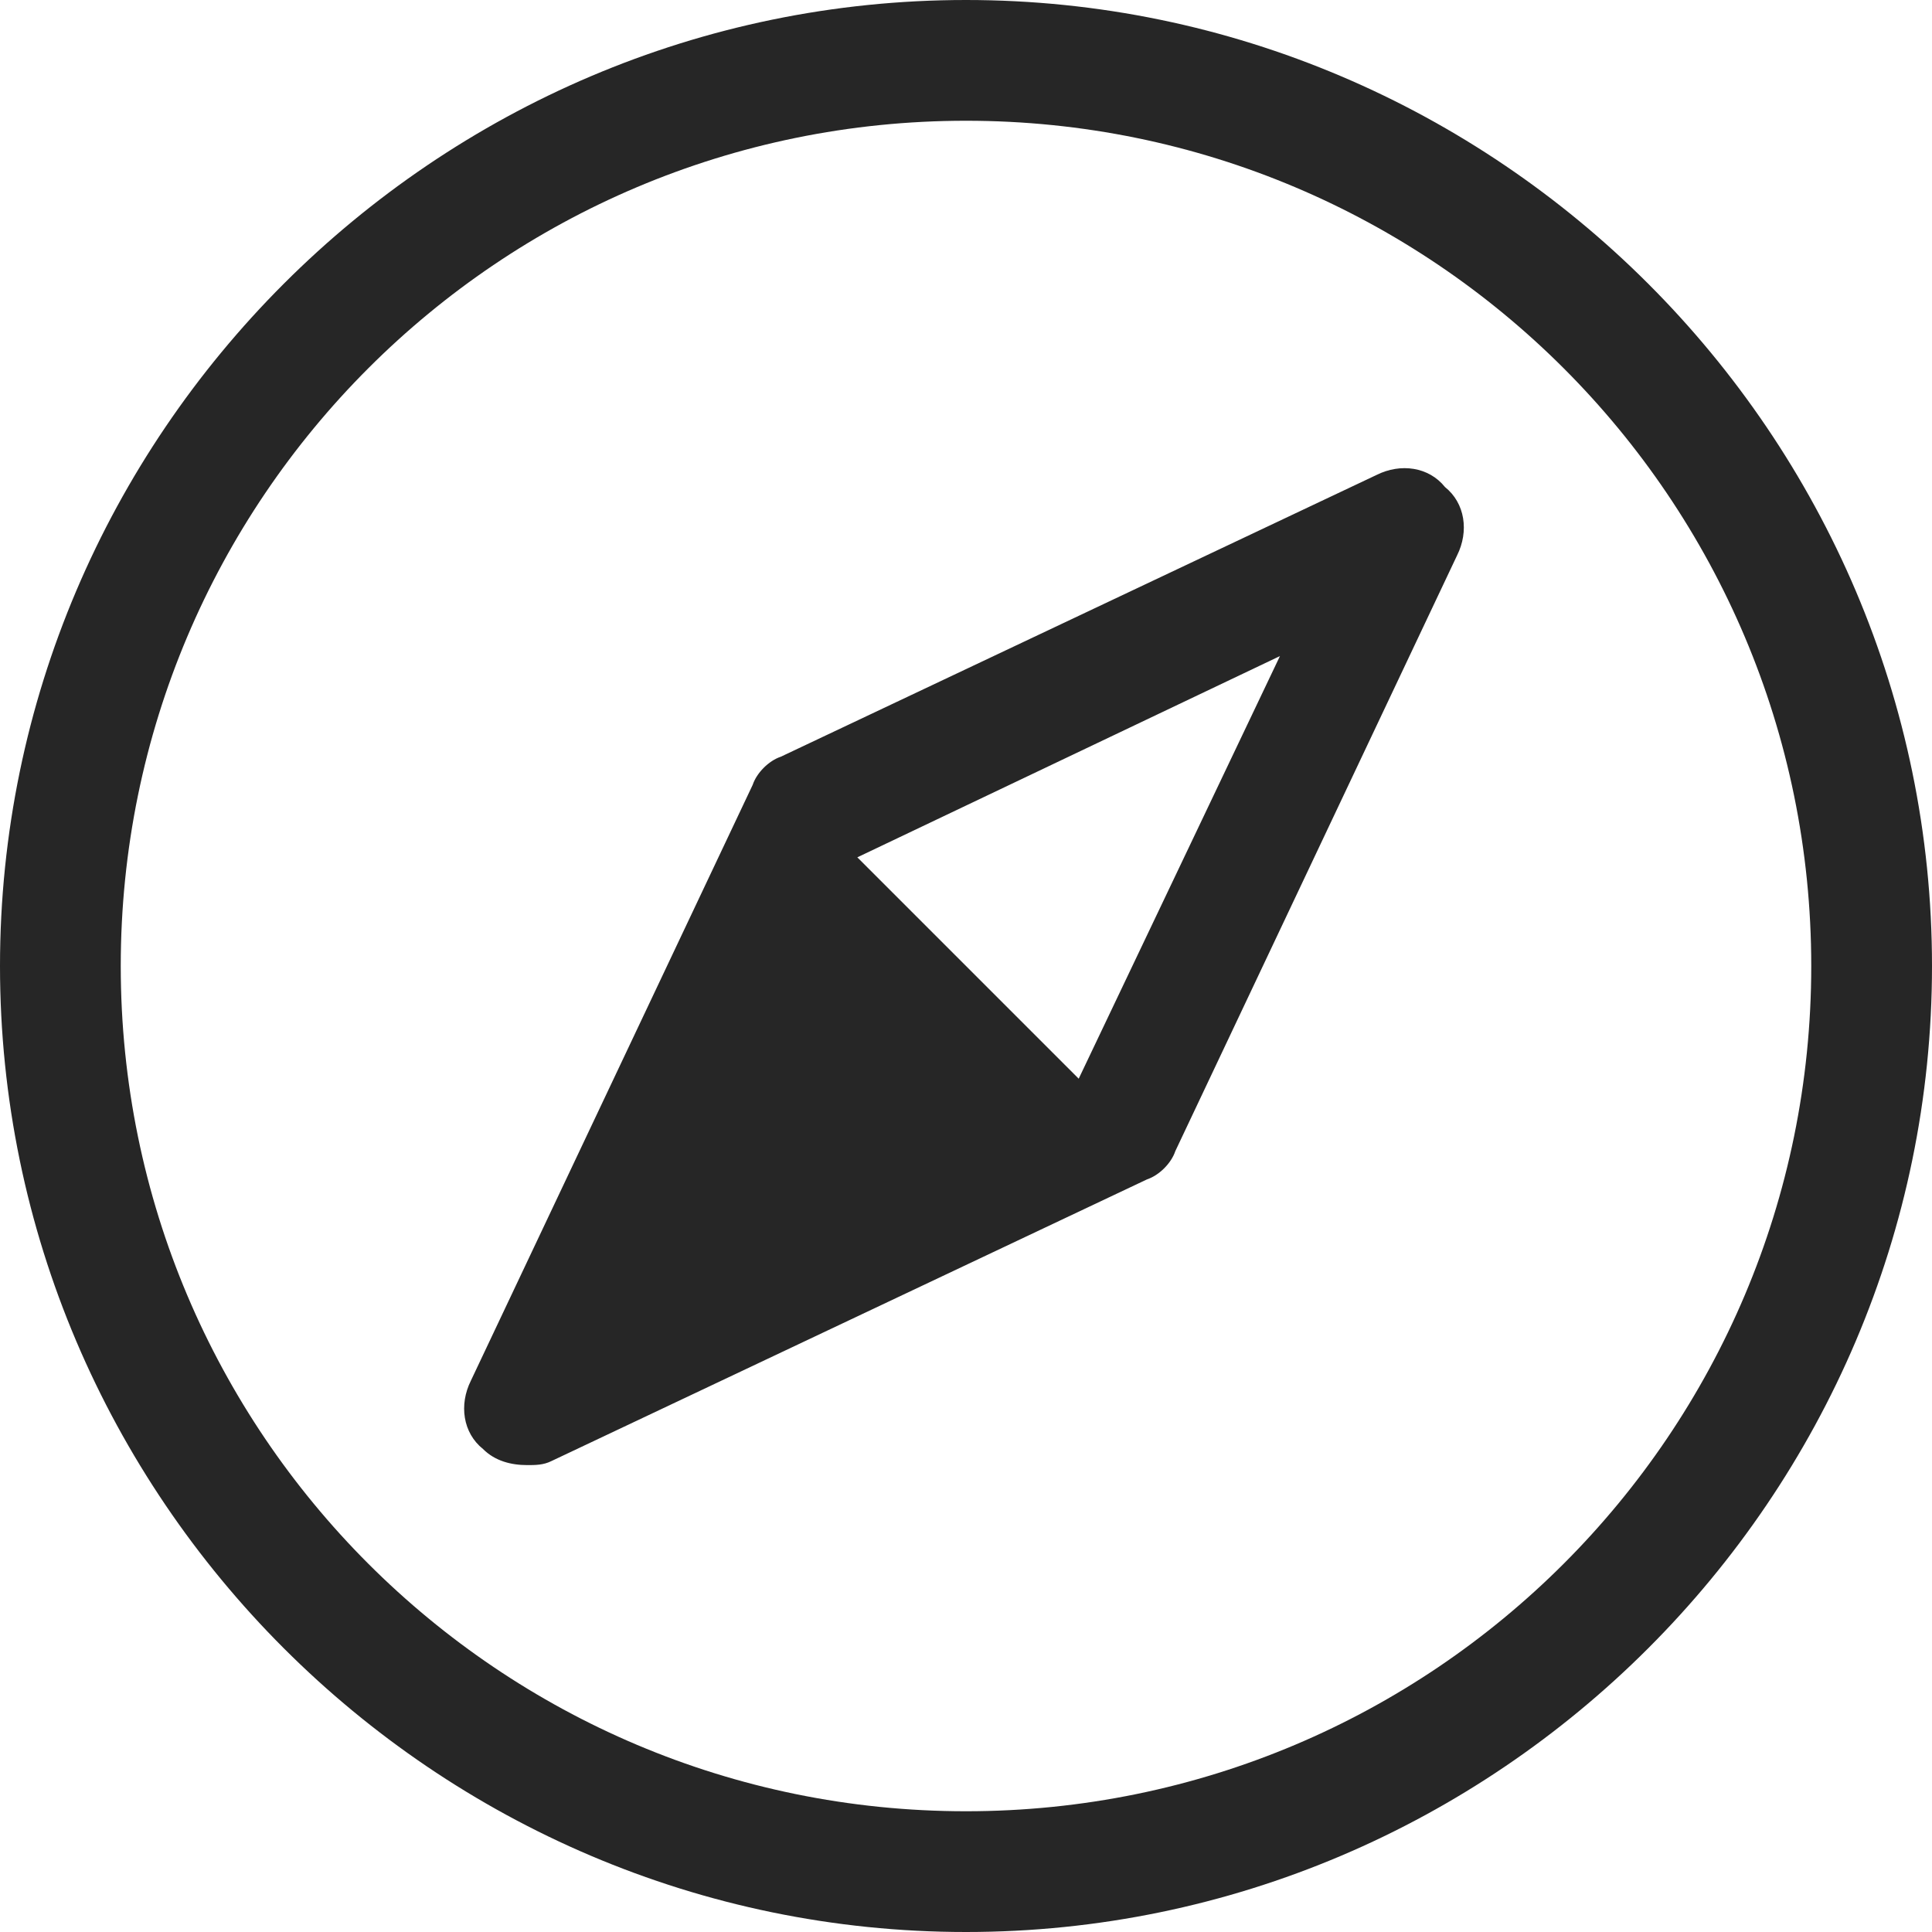
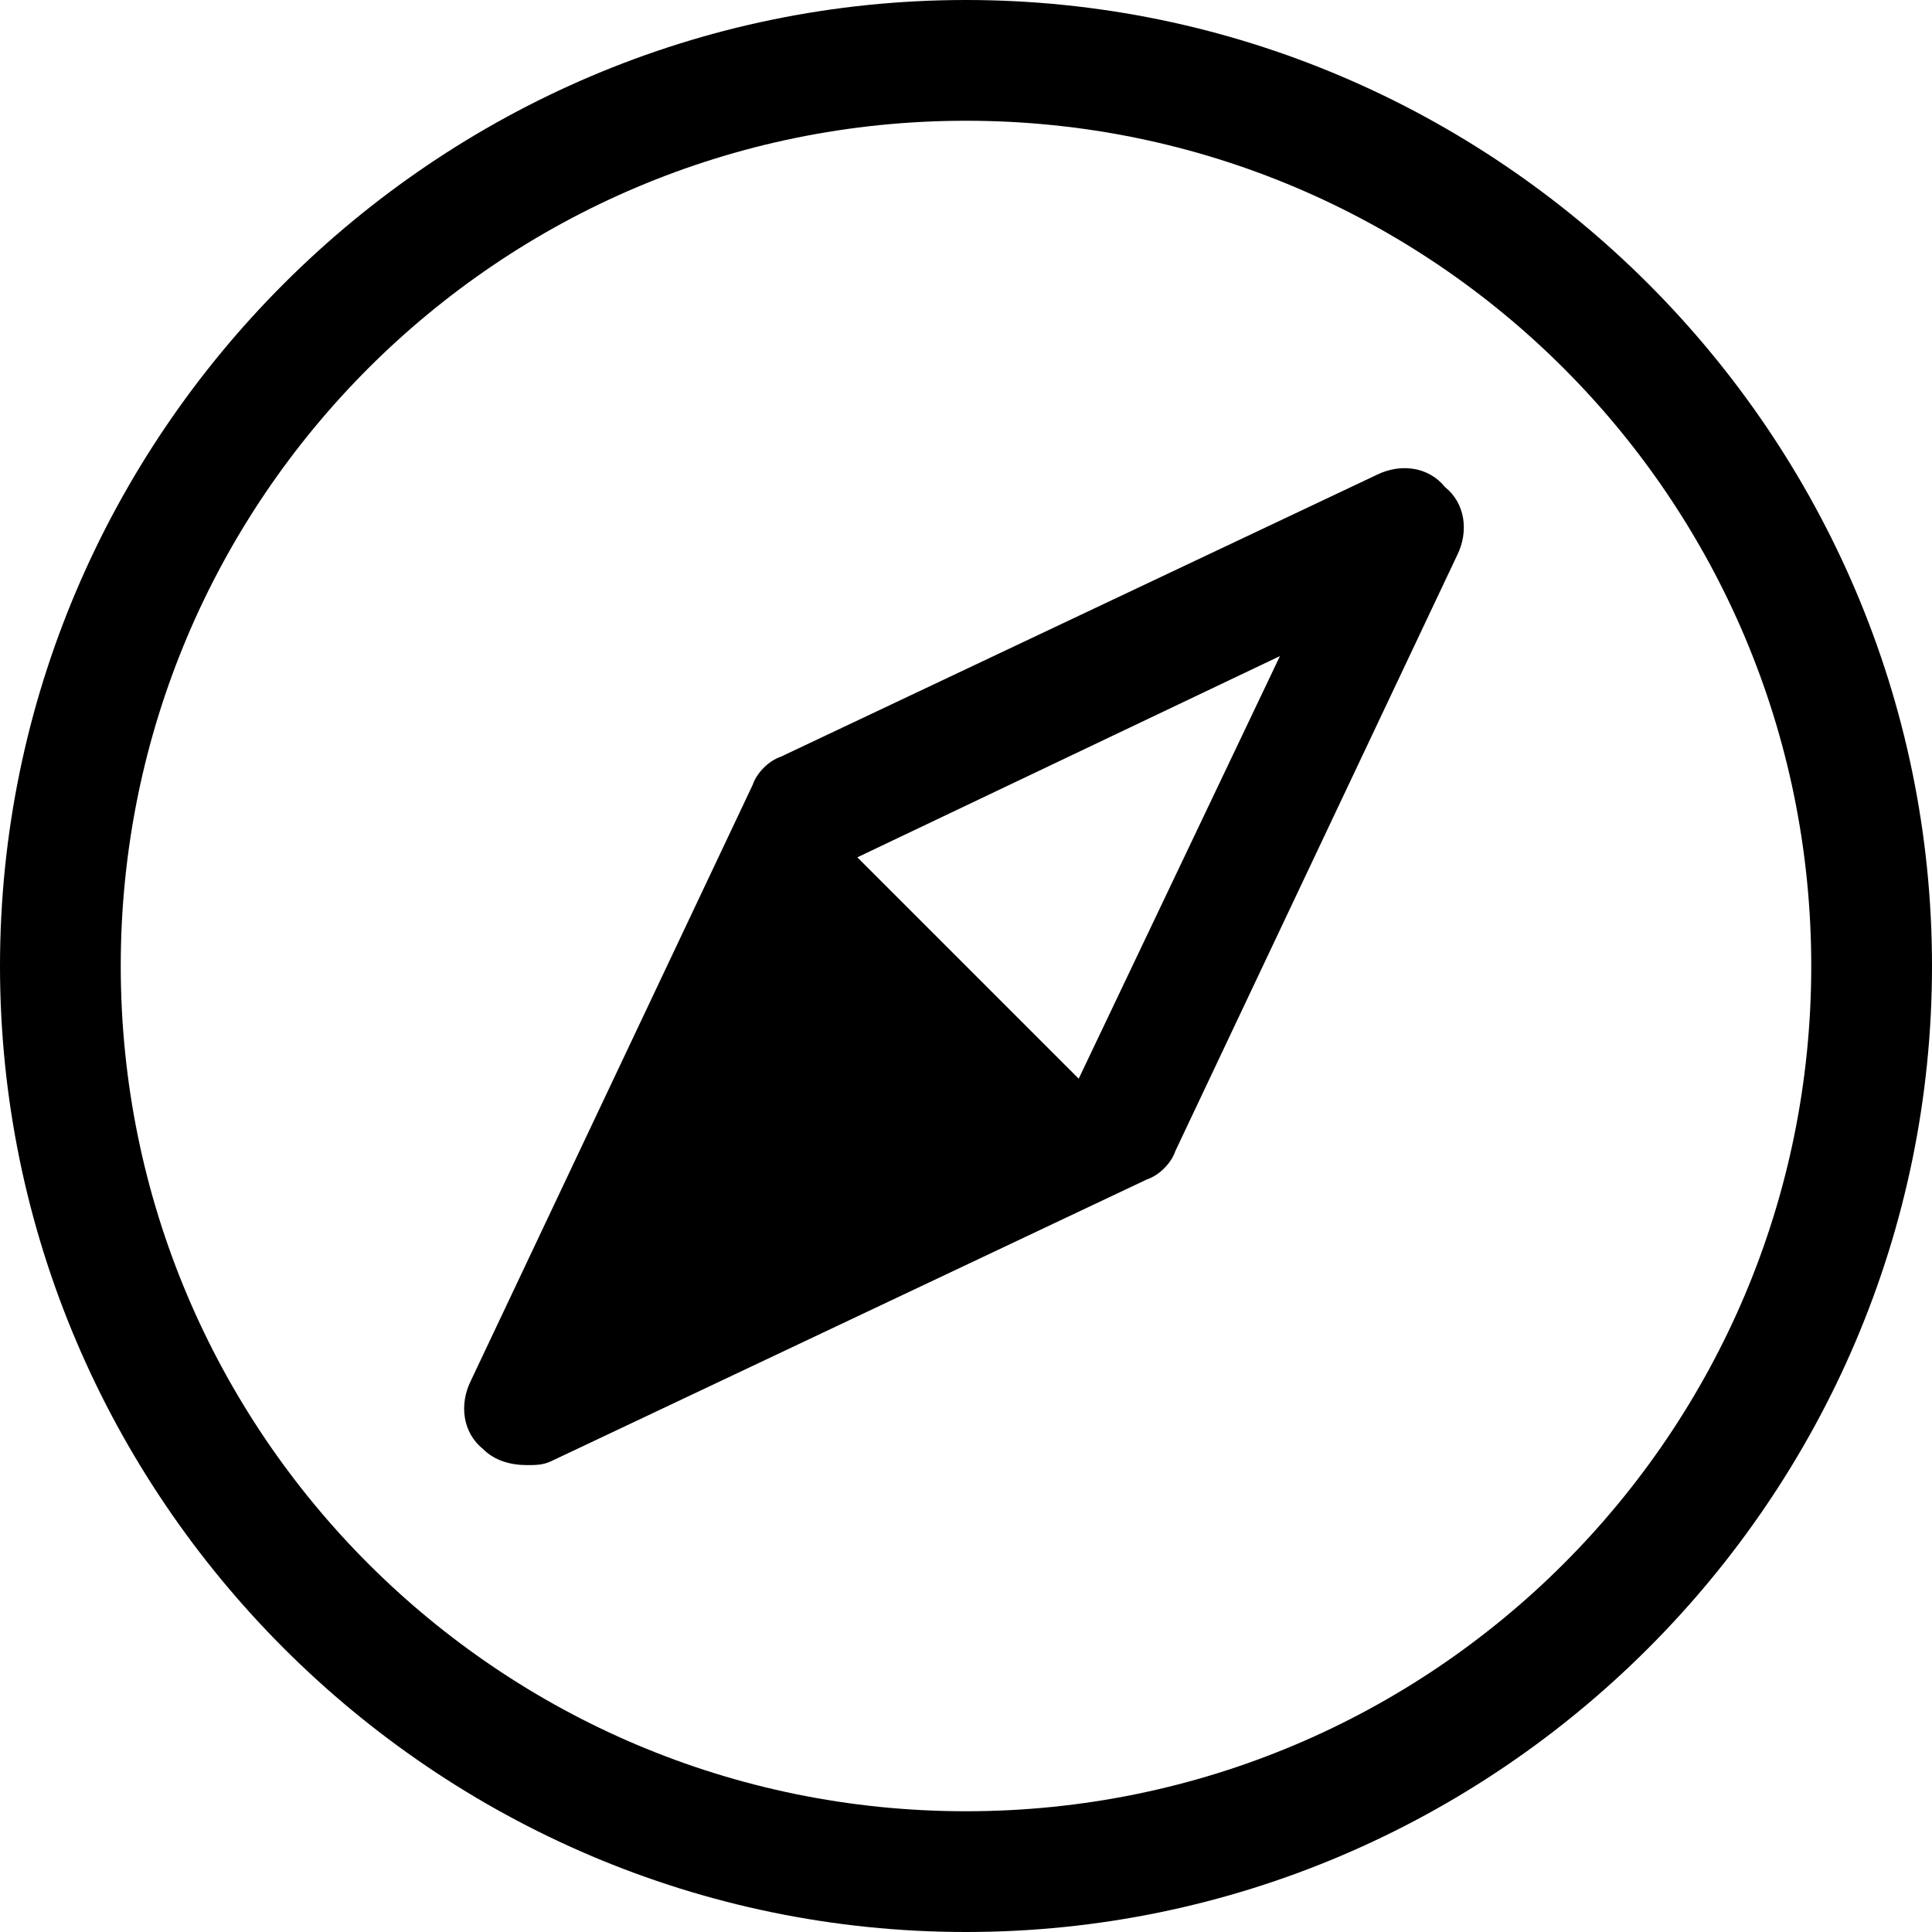
- <svg xmlns="http://www.w3.org/2000/svg" aria-label="Найти людей" class="_8-yf5 " fill="#262626" height="22" viewBox="0 0 48 48" width="22">
+ <svg xmlns="http://www.w3.org/2000/svg" aria-label="Найти людей" class="_8-yf5 " fill="currentColor" height="22" viewBox="0 0 48 48" width="22">
  <path clip-rule="evenodd" d="M24 0C10.8 0 0 10.8 0 24s10.8 24 24 24 24-10.8 24-24S37.2 0 24 0zm0 45C12.4 45 3 35.6 3 24S12.4 3 24 3s21 9.4 21 21-9.4 21-21 21zm10.2-33.2l-14.8 7c-.3.1-.6.4-.7.7l-7 14.8c-.3.6-.2 1.3.3 1.7.3.3.7.4 1.1.4.2 0 .4 0 .6-.1l14.8-7c.3-.1.6-.4.7-.7l7-14.8c.3-.6.2-1.3-.3-1.7-.4-.5-1.1-.6-1.7-.3zm-7.4 15l-5.5-5.5 10.5-5-5 10.5z" fill-rule="evenodd" />
</svg>
